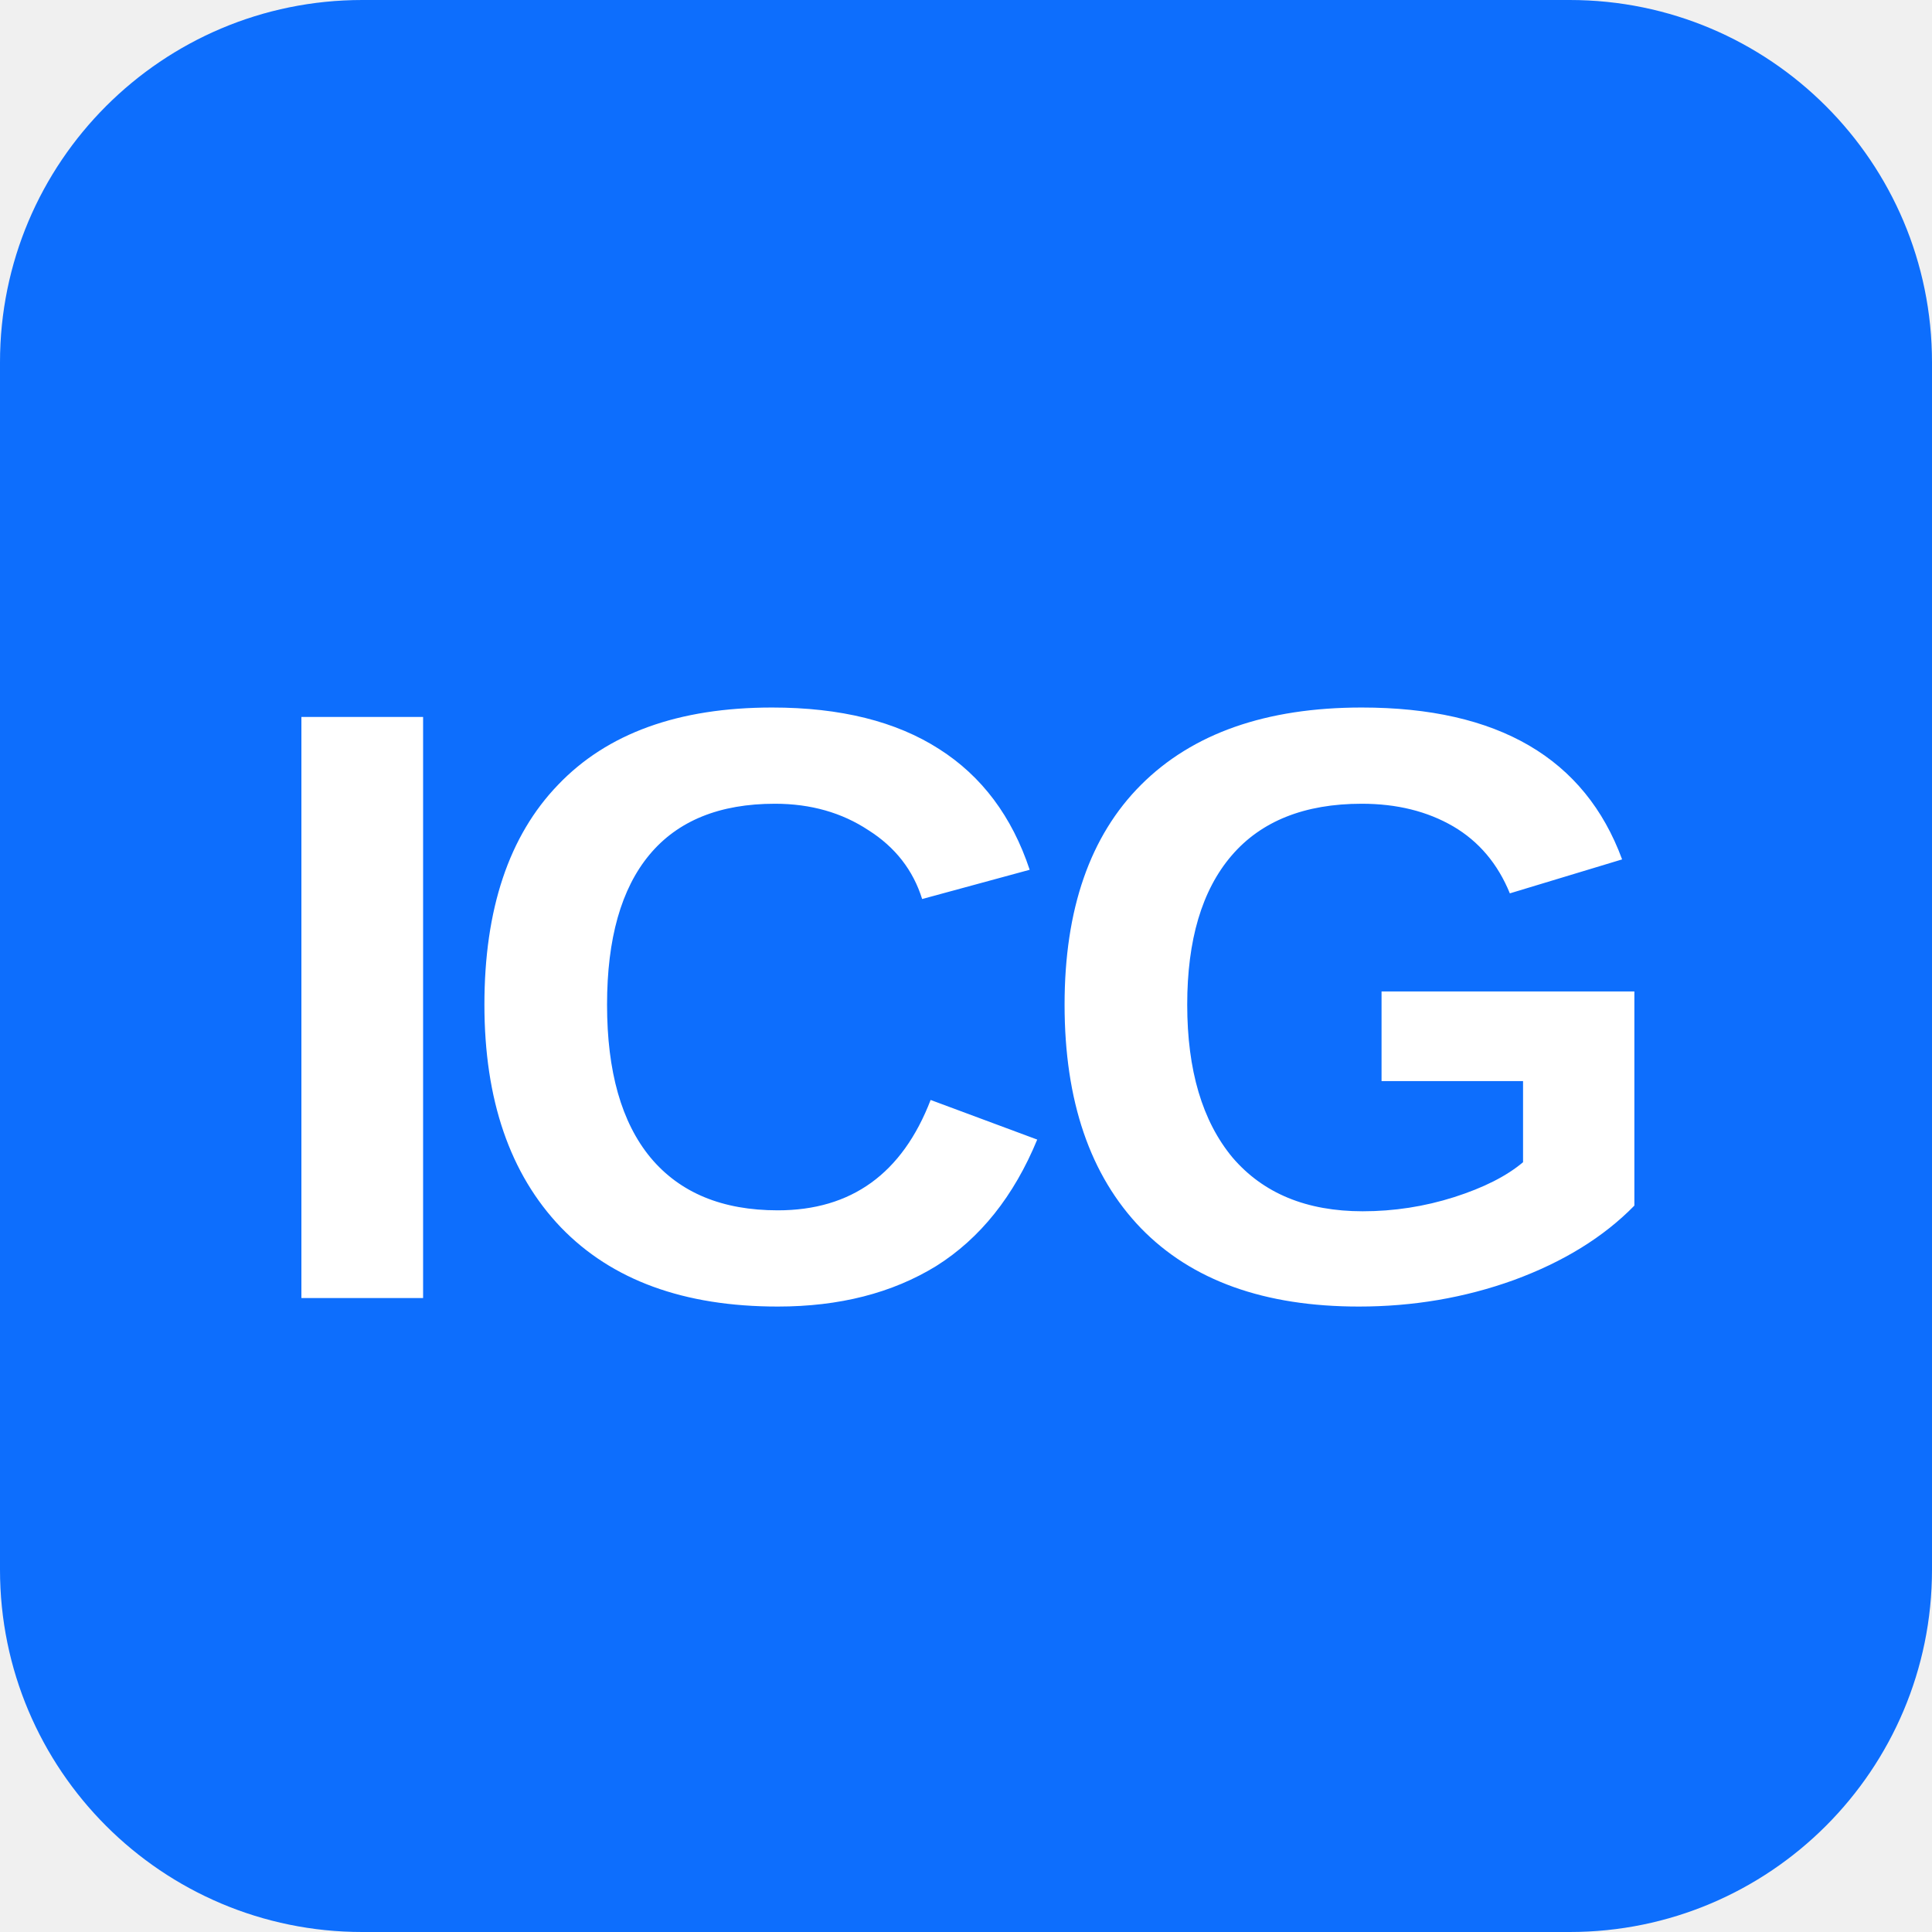
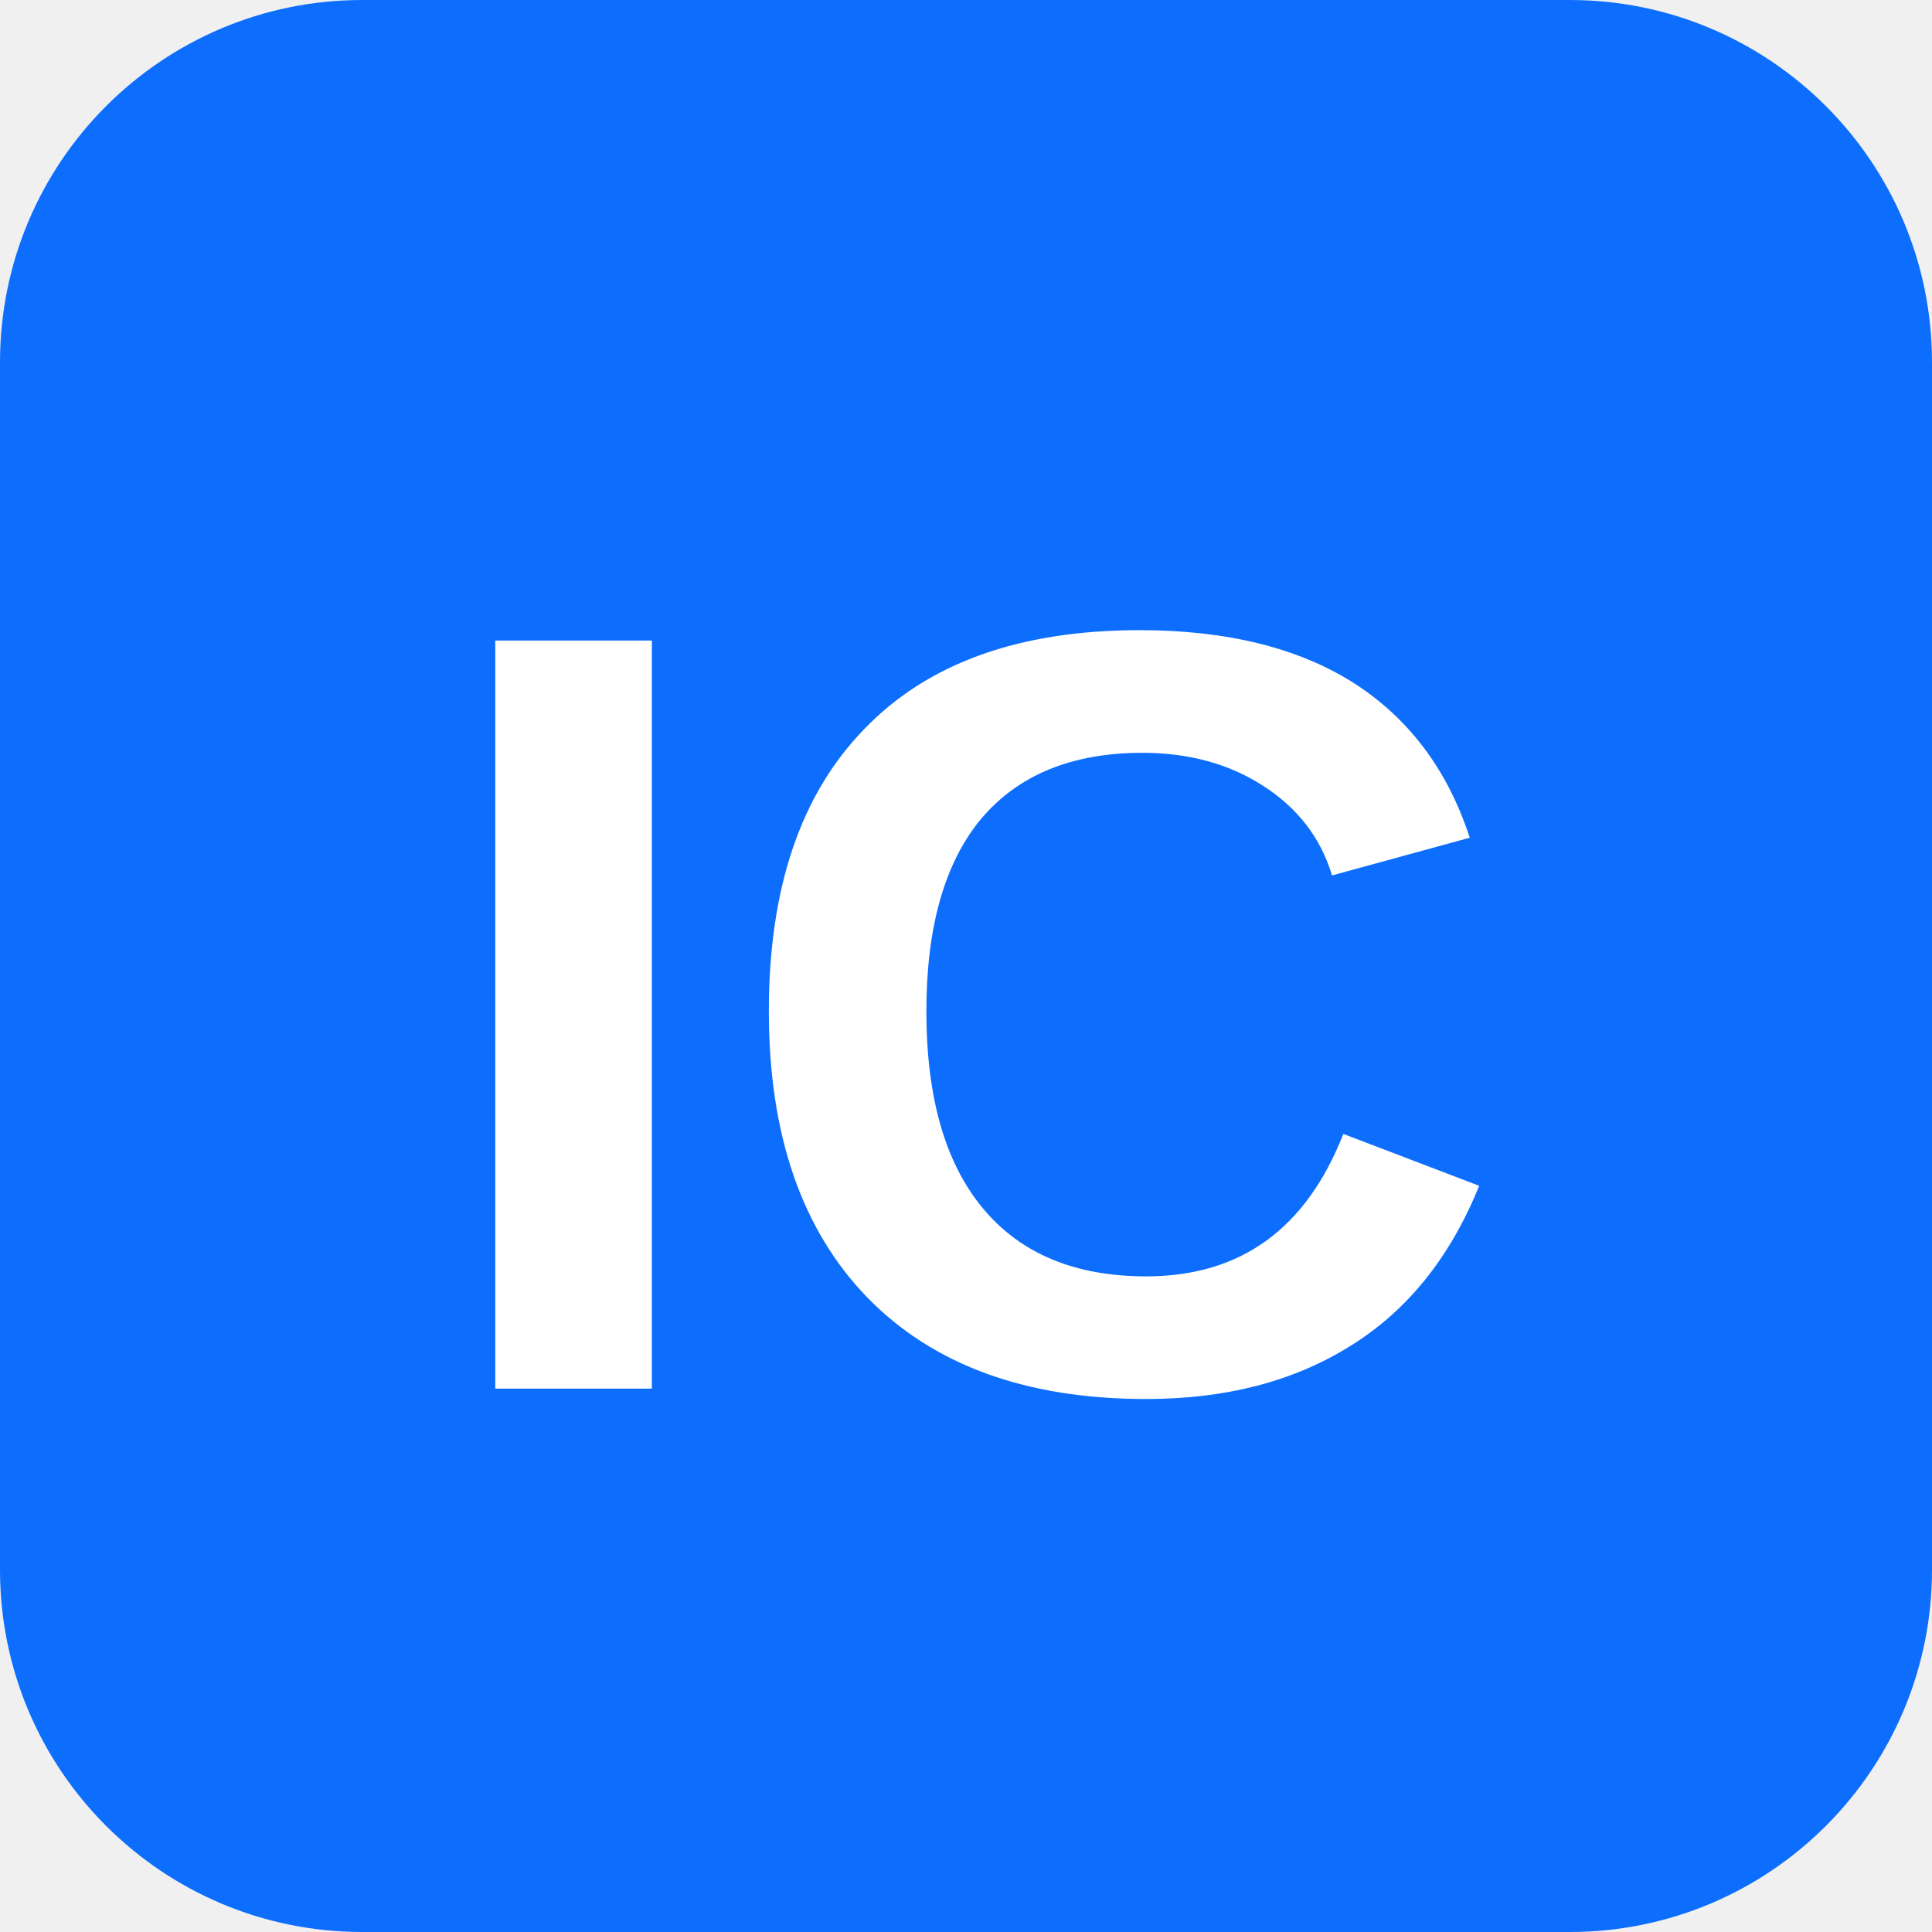
<svg xmlns="http://www.w3.org/2000/svg" viewBox="0 0 32 32">
  <rect width="32" height="32" rx="6" fill="#0d6efd" />
-   <text x="16" y="21.5" text-anchor="middle" fill="#ffffff" font-family="Arial, Helvetica, sans-serif" font-weight="bold" font-size="14" letter-spacing="-0.5">ICG</text>
+   <text x="16" y="23" text-anchor="middle" fill="#ffffff" font-family="Arial, Helvetica, sans-serif" font-weight="bold" font-size="18">IC</text>
</svg>
